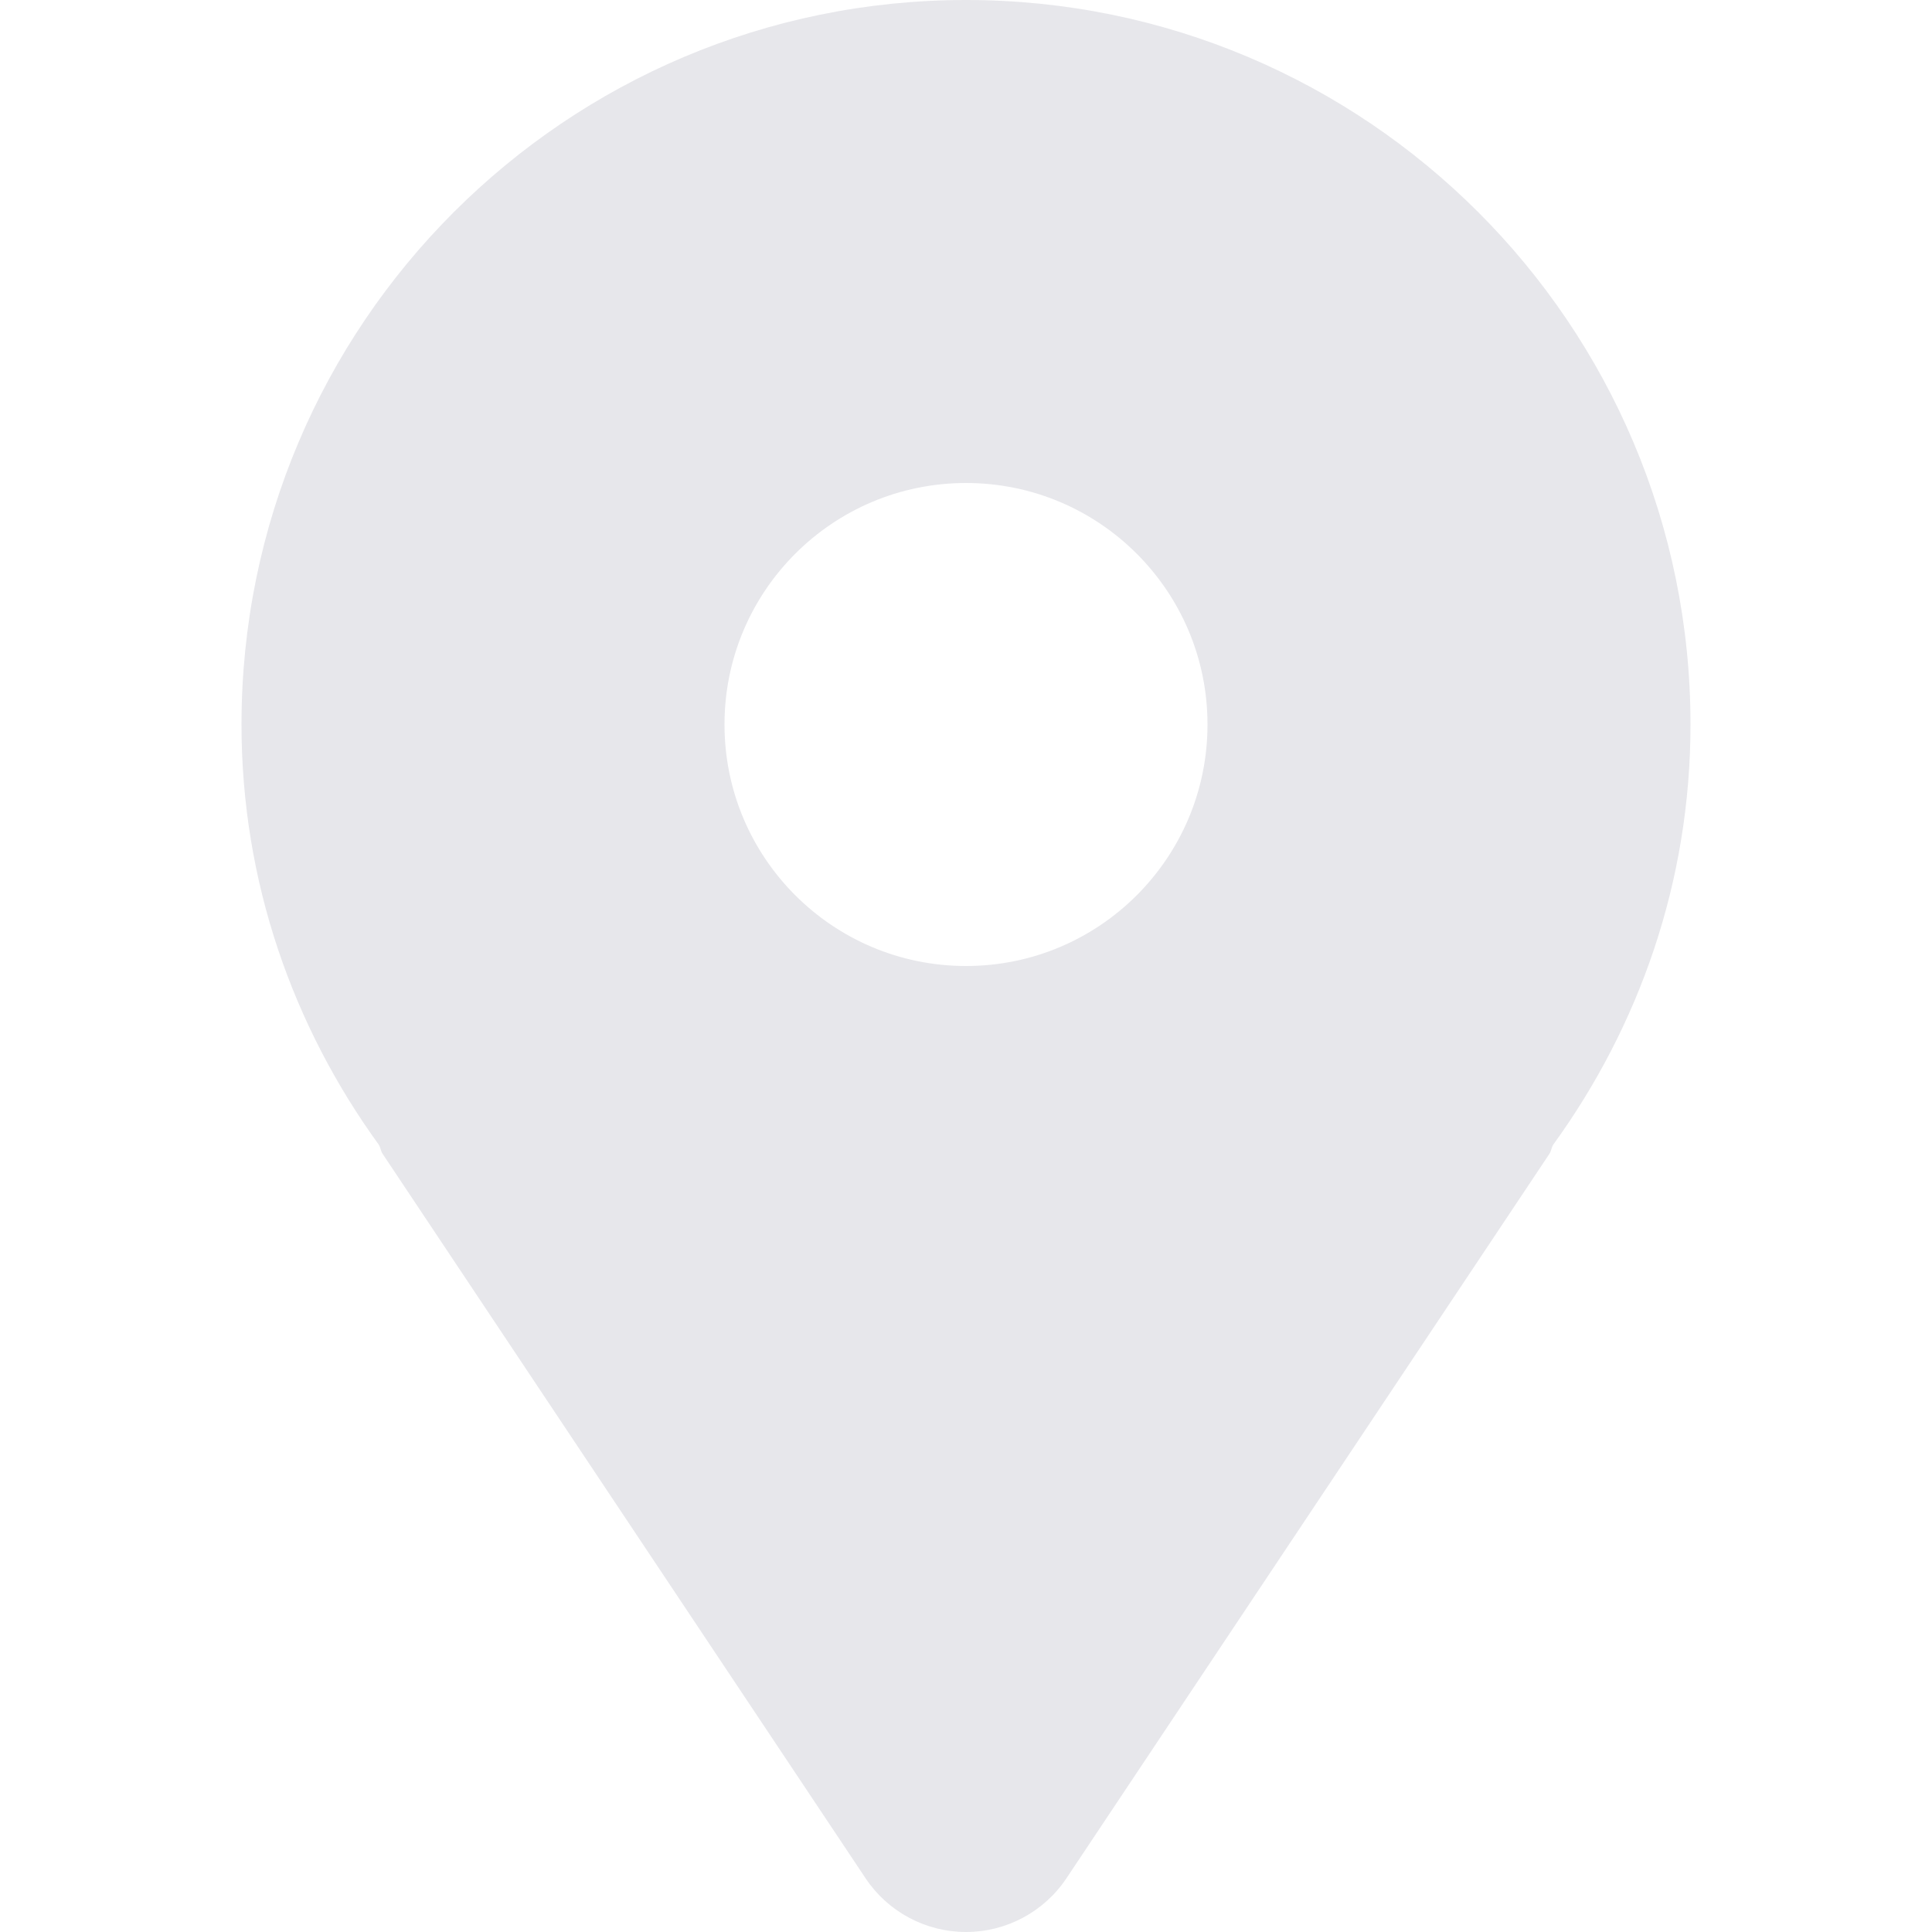
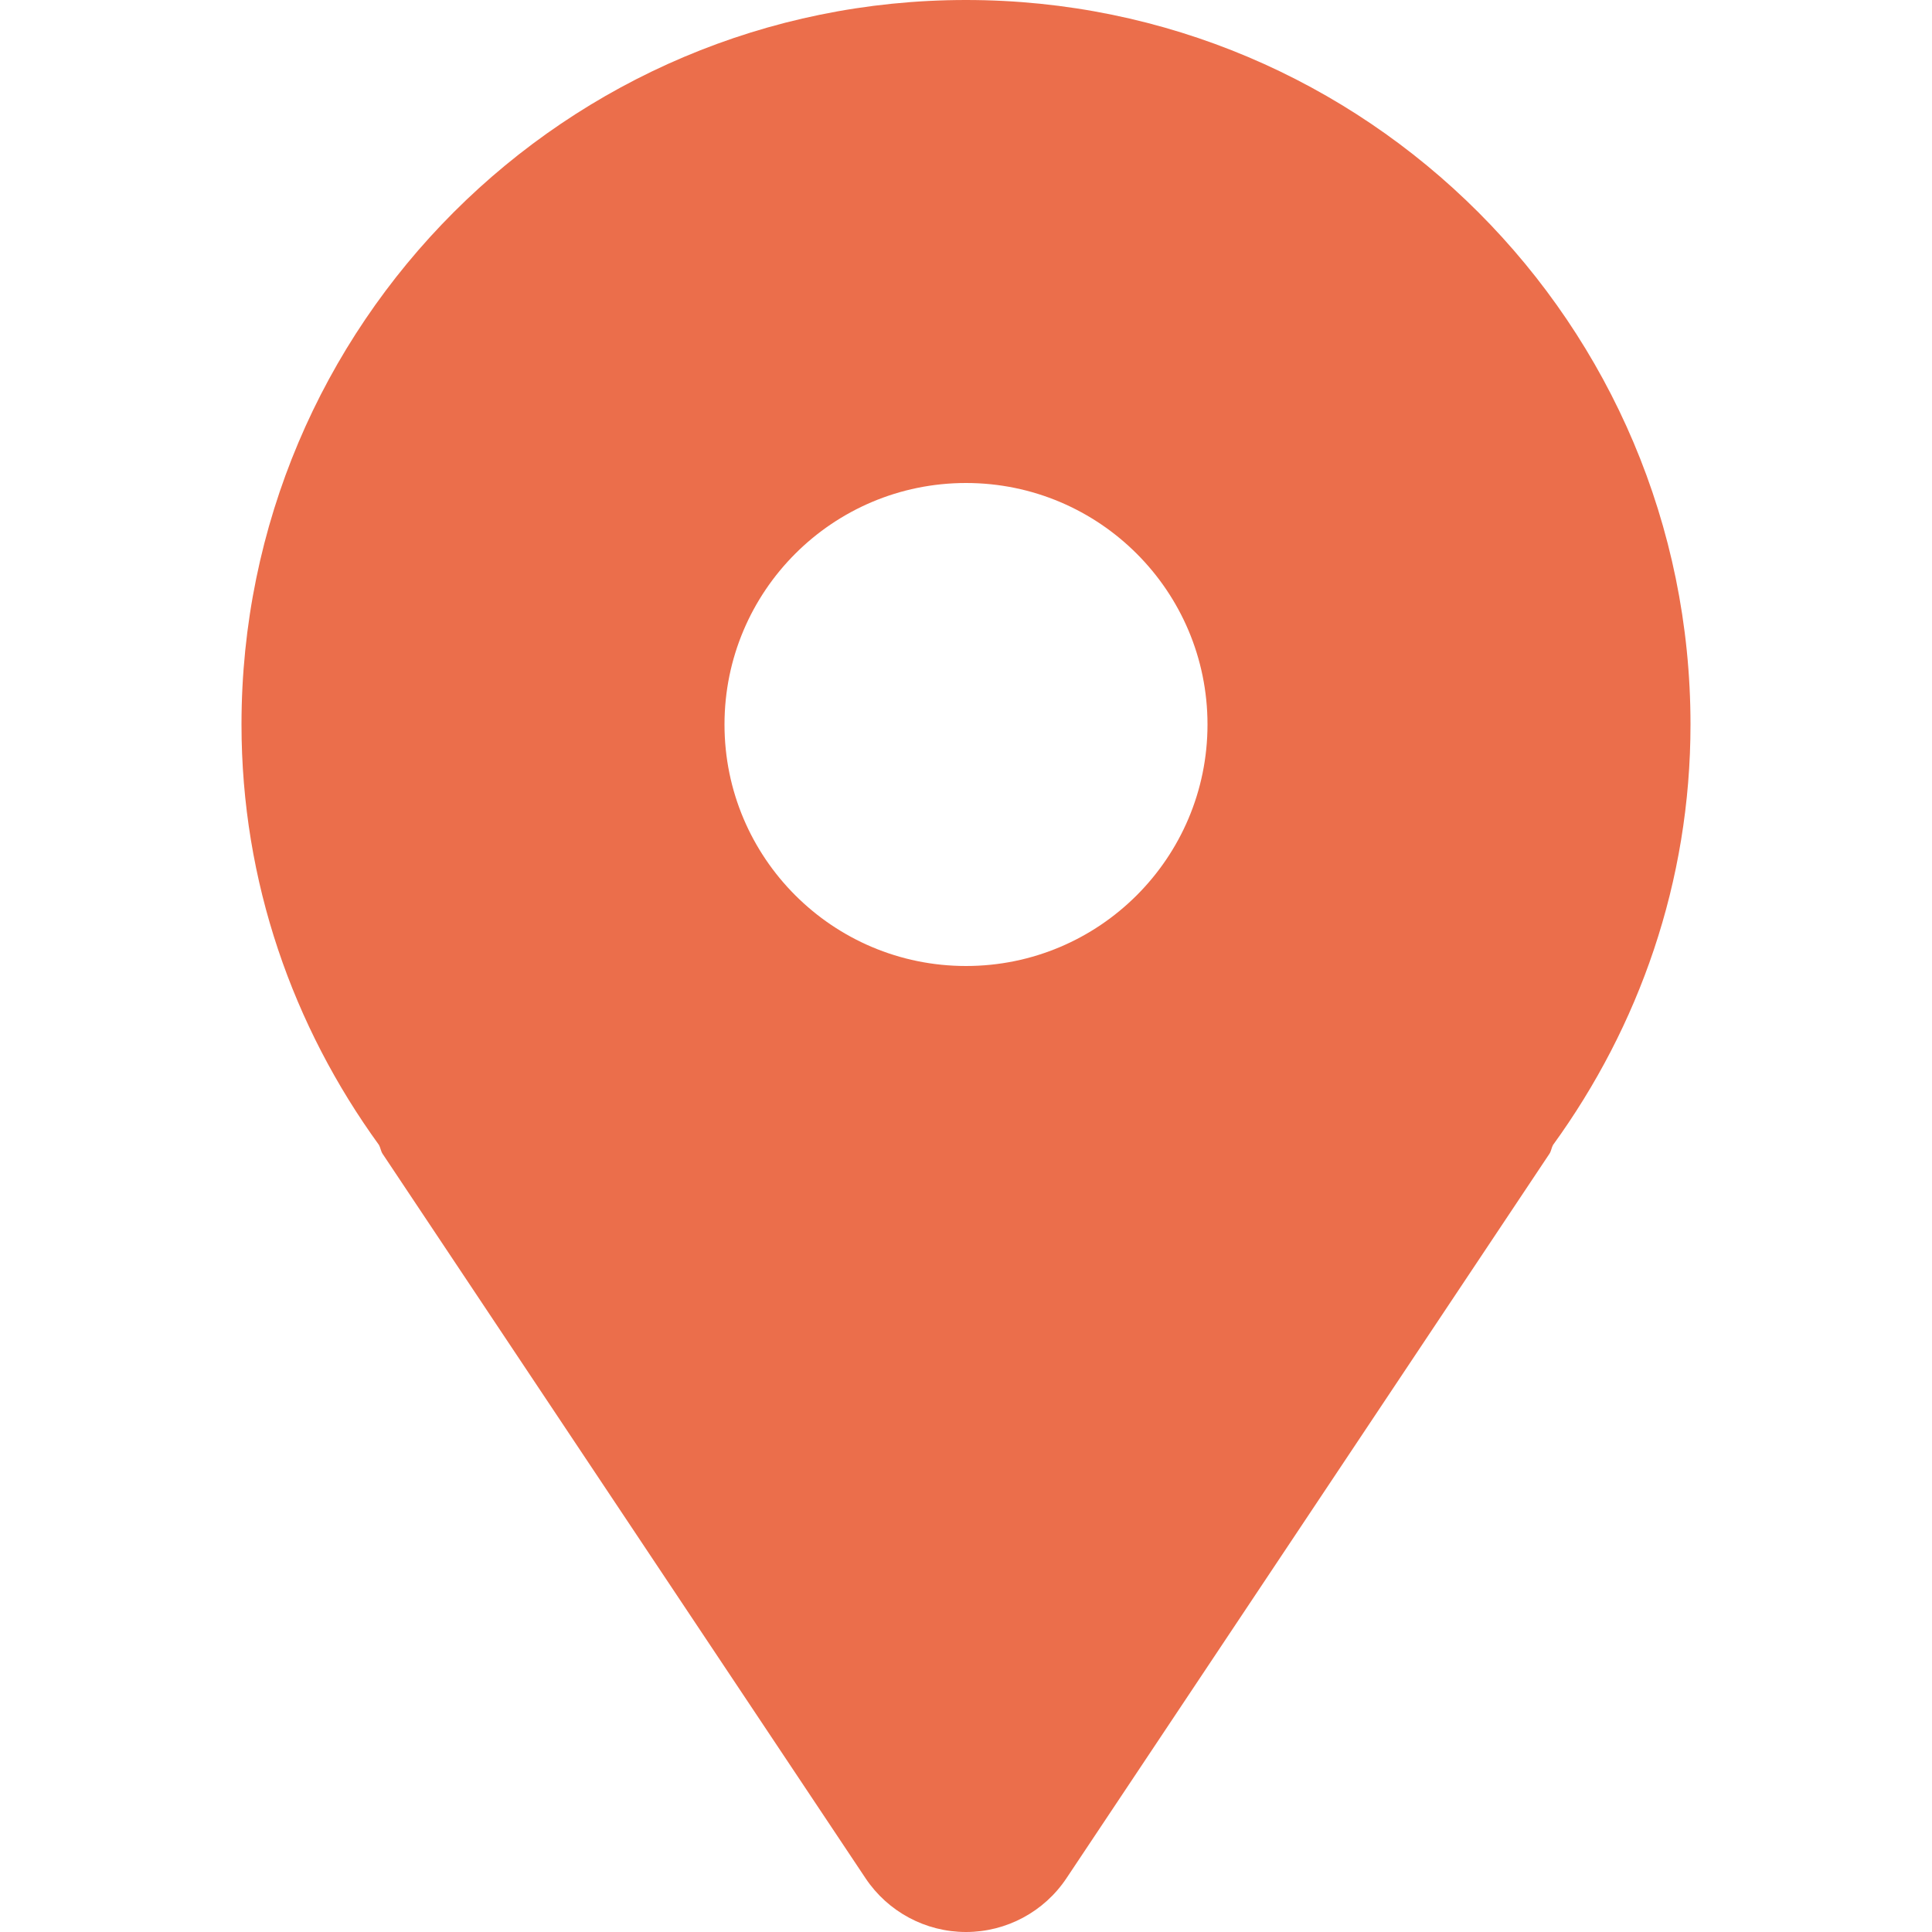
<svg xmlns="http://www.w3.org/2000/svg" version="1.0" id="Layer_1" width="15px" height="15px" viewBox="0 0 64 64" enable-background="new 0 0 64 64" xml:space="preserve">
-   <path fill="#E7E7EB" d="M32,0C18.746,0,8,10.746,8,24c0,5.219,1.711,10.008,4.555,13.93c0.051,0.094,0.059,0.199,0.117,0.289l16,24  C29.414,63.332,30.664,64,32,64s2.586-0.668,3.328-1.781l16-24c0.059-0.09,0.066-0.195,0.117-0.289C54.289,34.008,56,29.219,56,24  C56,10.746,45.254,0,32,0z M32,32c-4.418,0-8-3.582-8-8s3.582-8,8-8s8,3.582,8,8S36.418,32,32,32z" />
+   <path fill="#EB6E4B" d="M32,0C18.746,0,8,10.746,8,24c0,5.219,1.711,10.008,4.555,13.93c0.051,0.094,0.059,0.199,0.117,0.289l16,24  C29.414,63.332,30.664,64,32,64s2.586-0.668,3.328-1.781l16-24c0.059-0.09,0.066-0.195,0.117-0.289C54.289,34.008,56,29.219,56,24  C56,10.746,45.254,0,32,0z M32,32c-4.418,0-8-3.582-8-8s3.582-8,8-8s8,3.582,8,8S36.418,32,32,32z" />
</svg>
